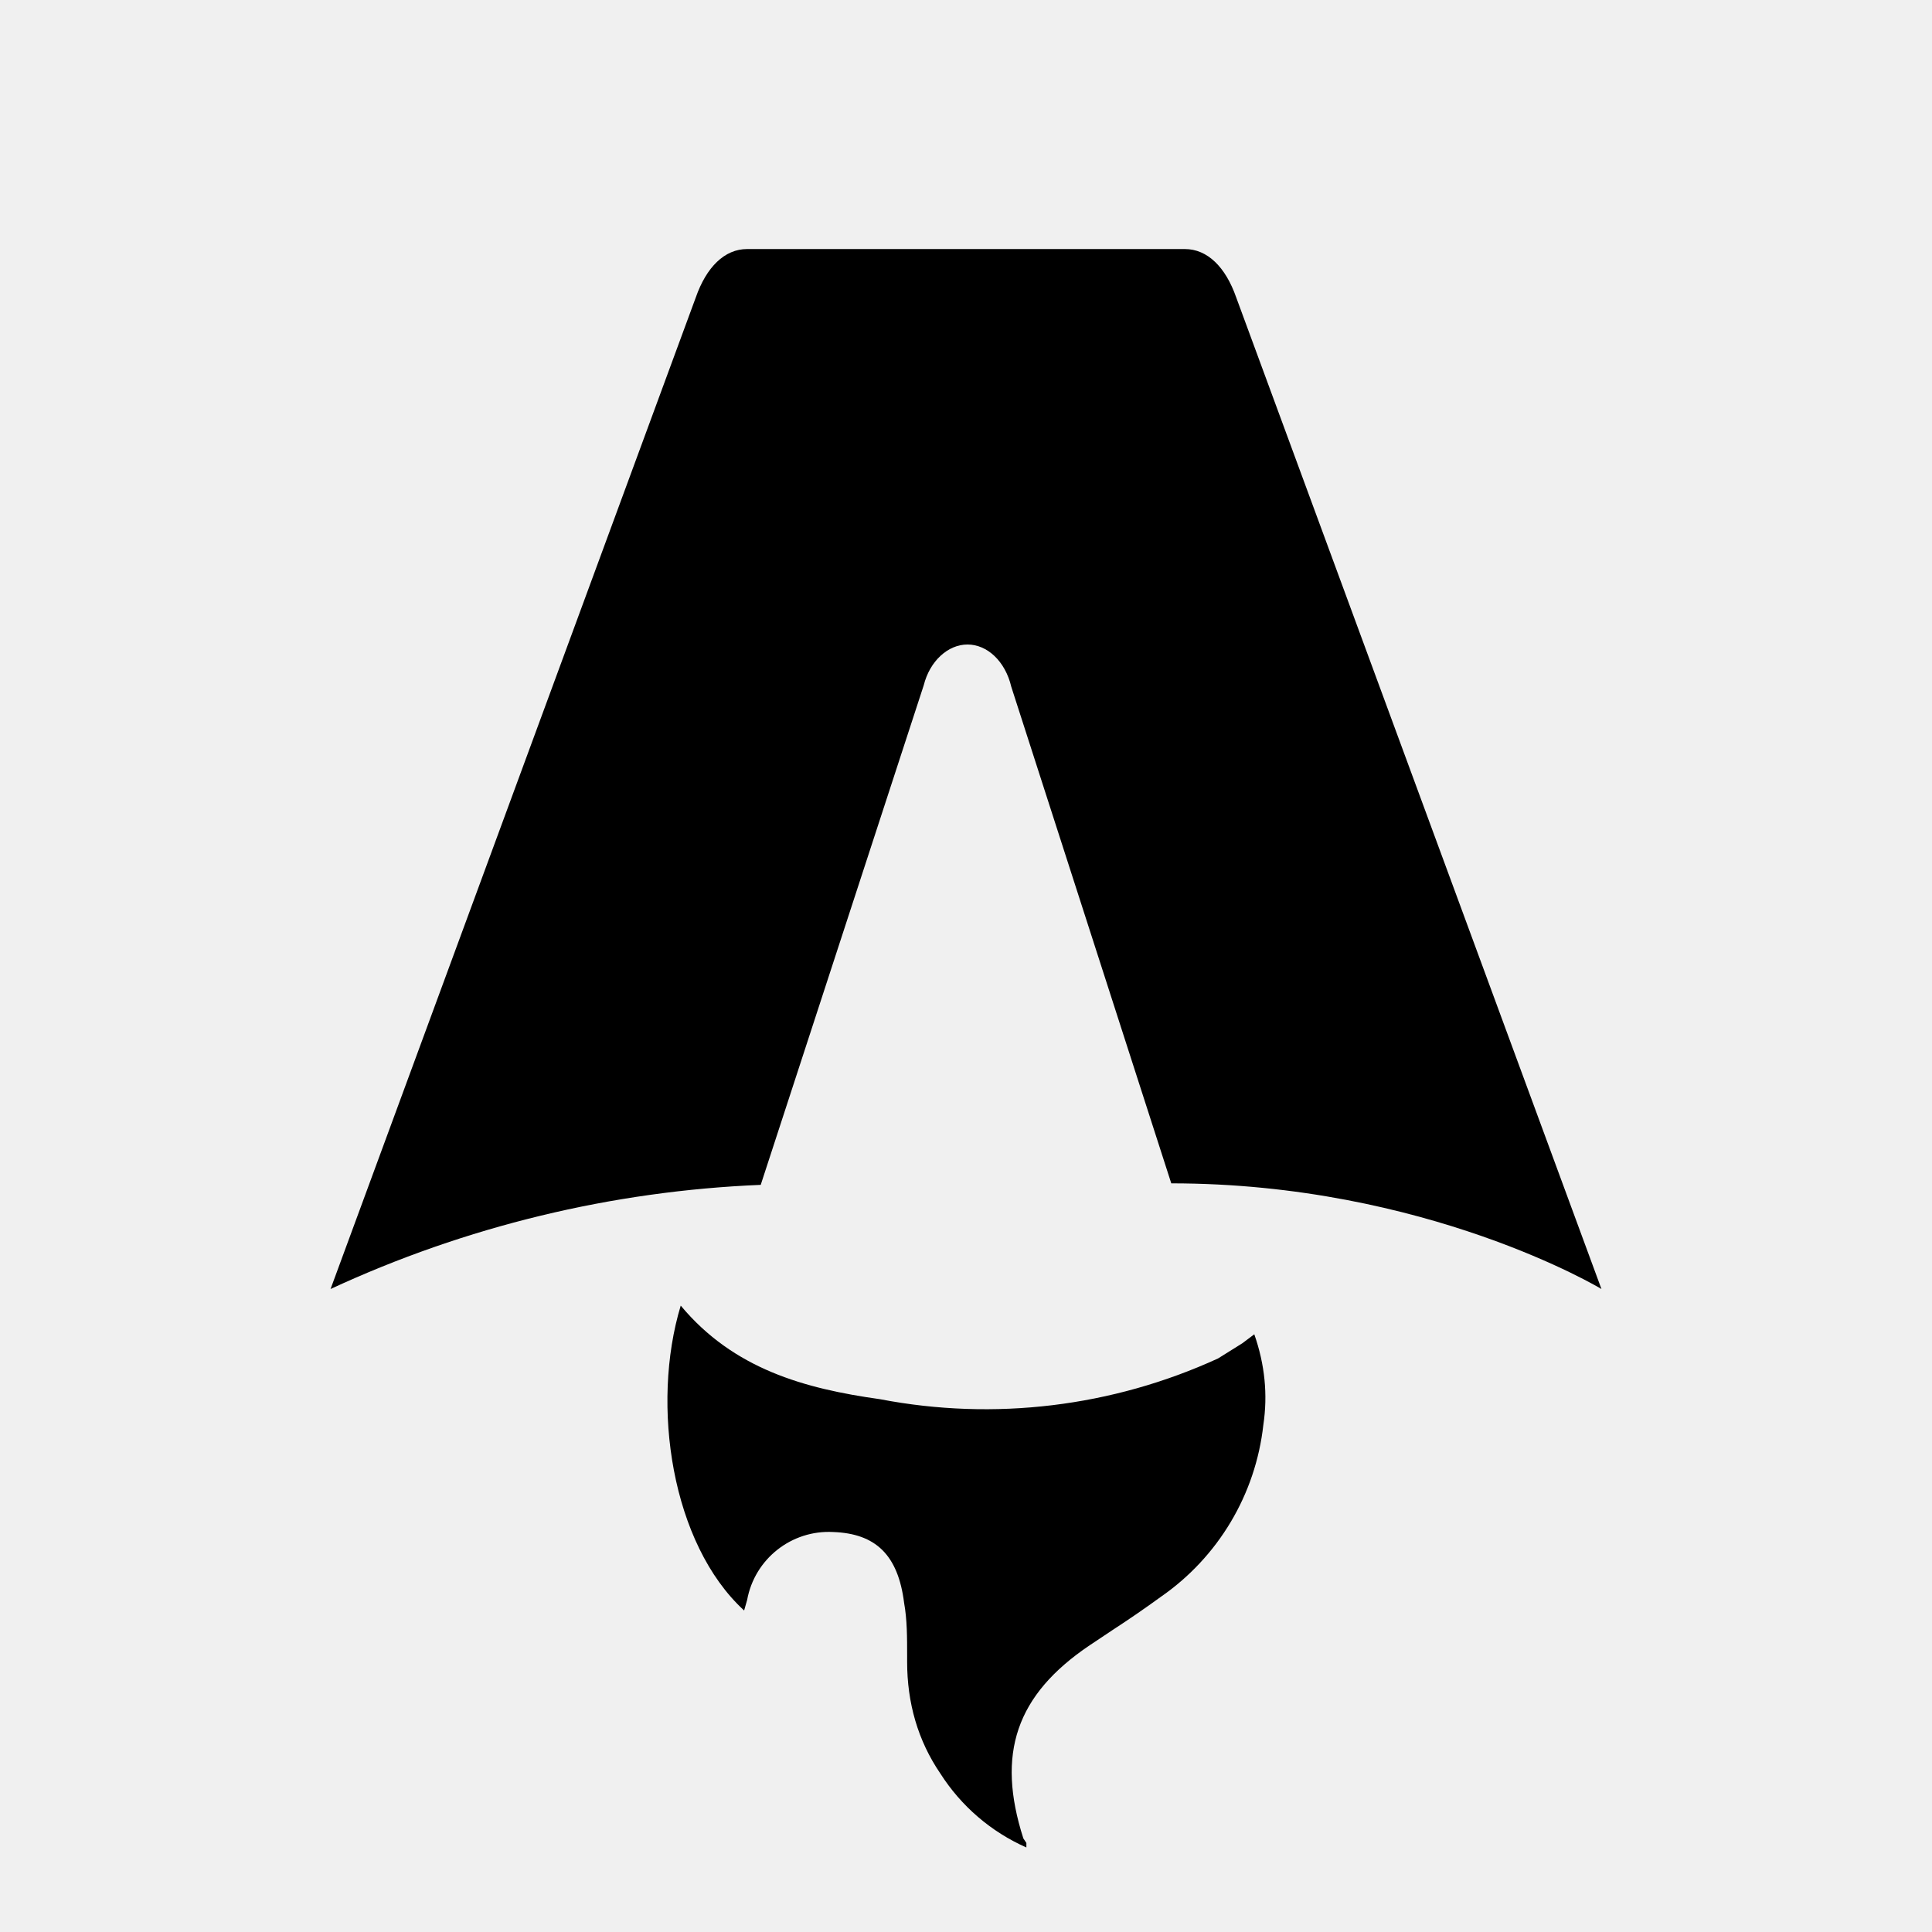
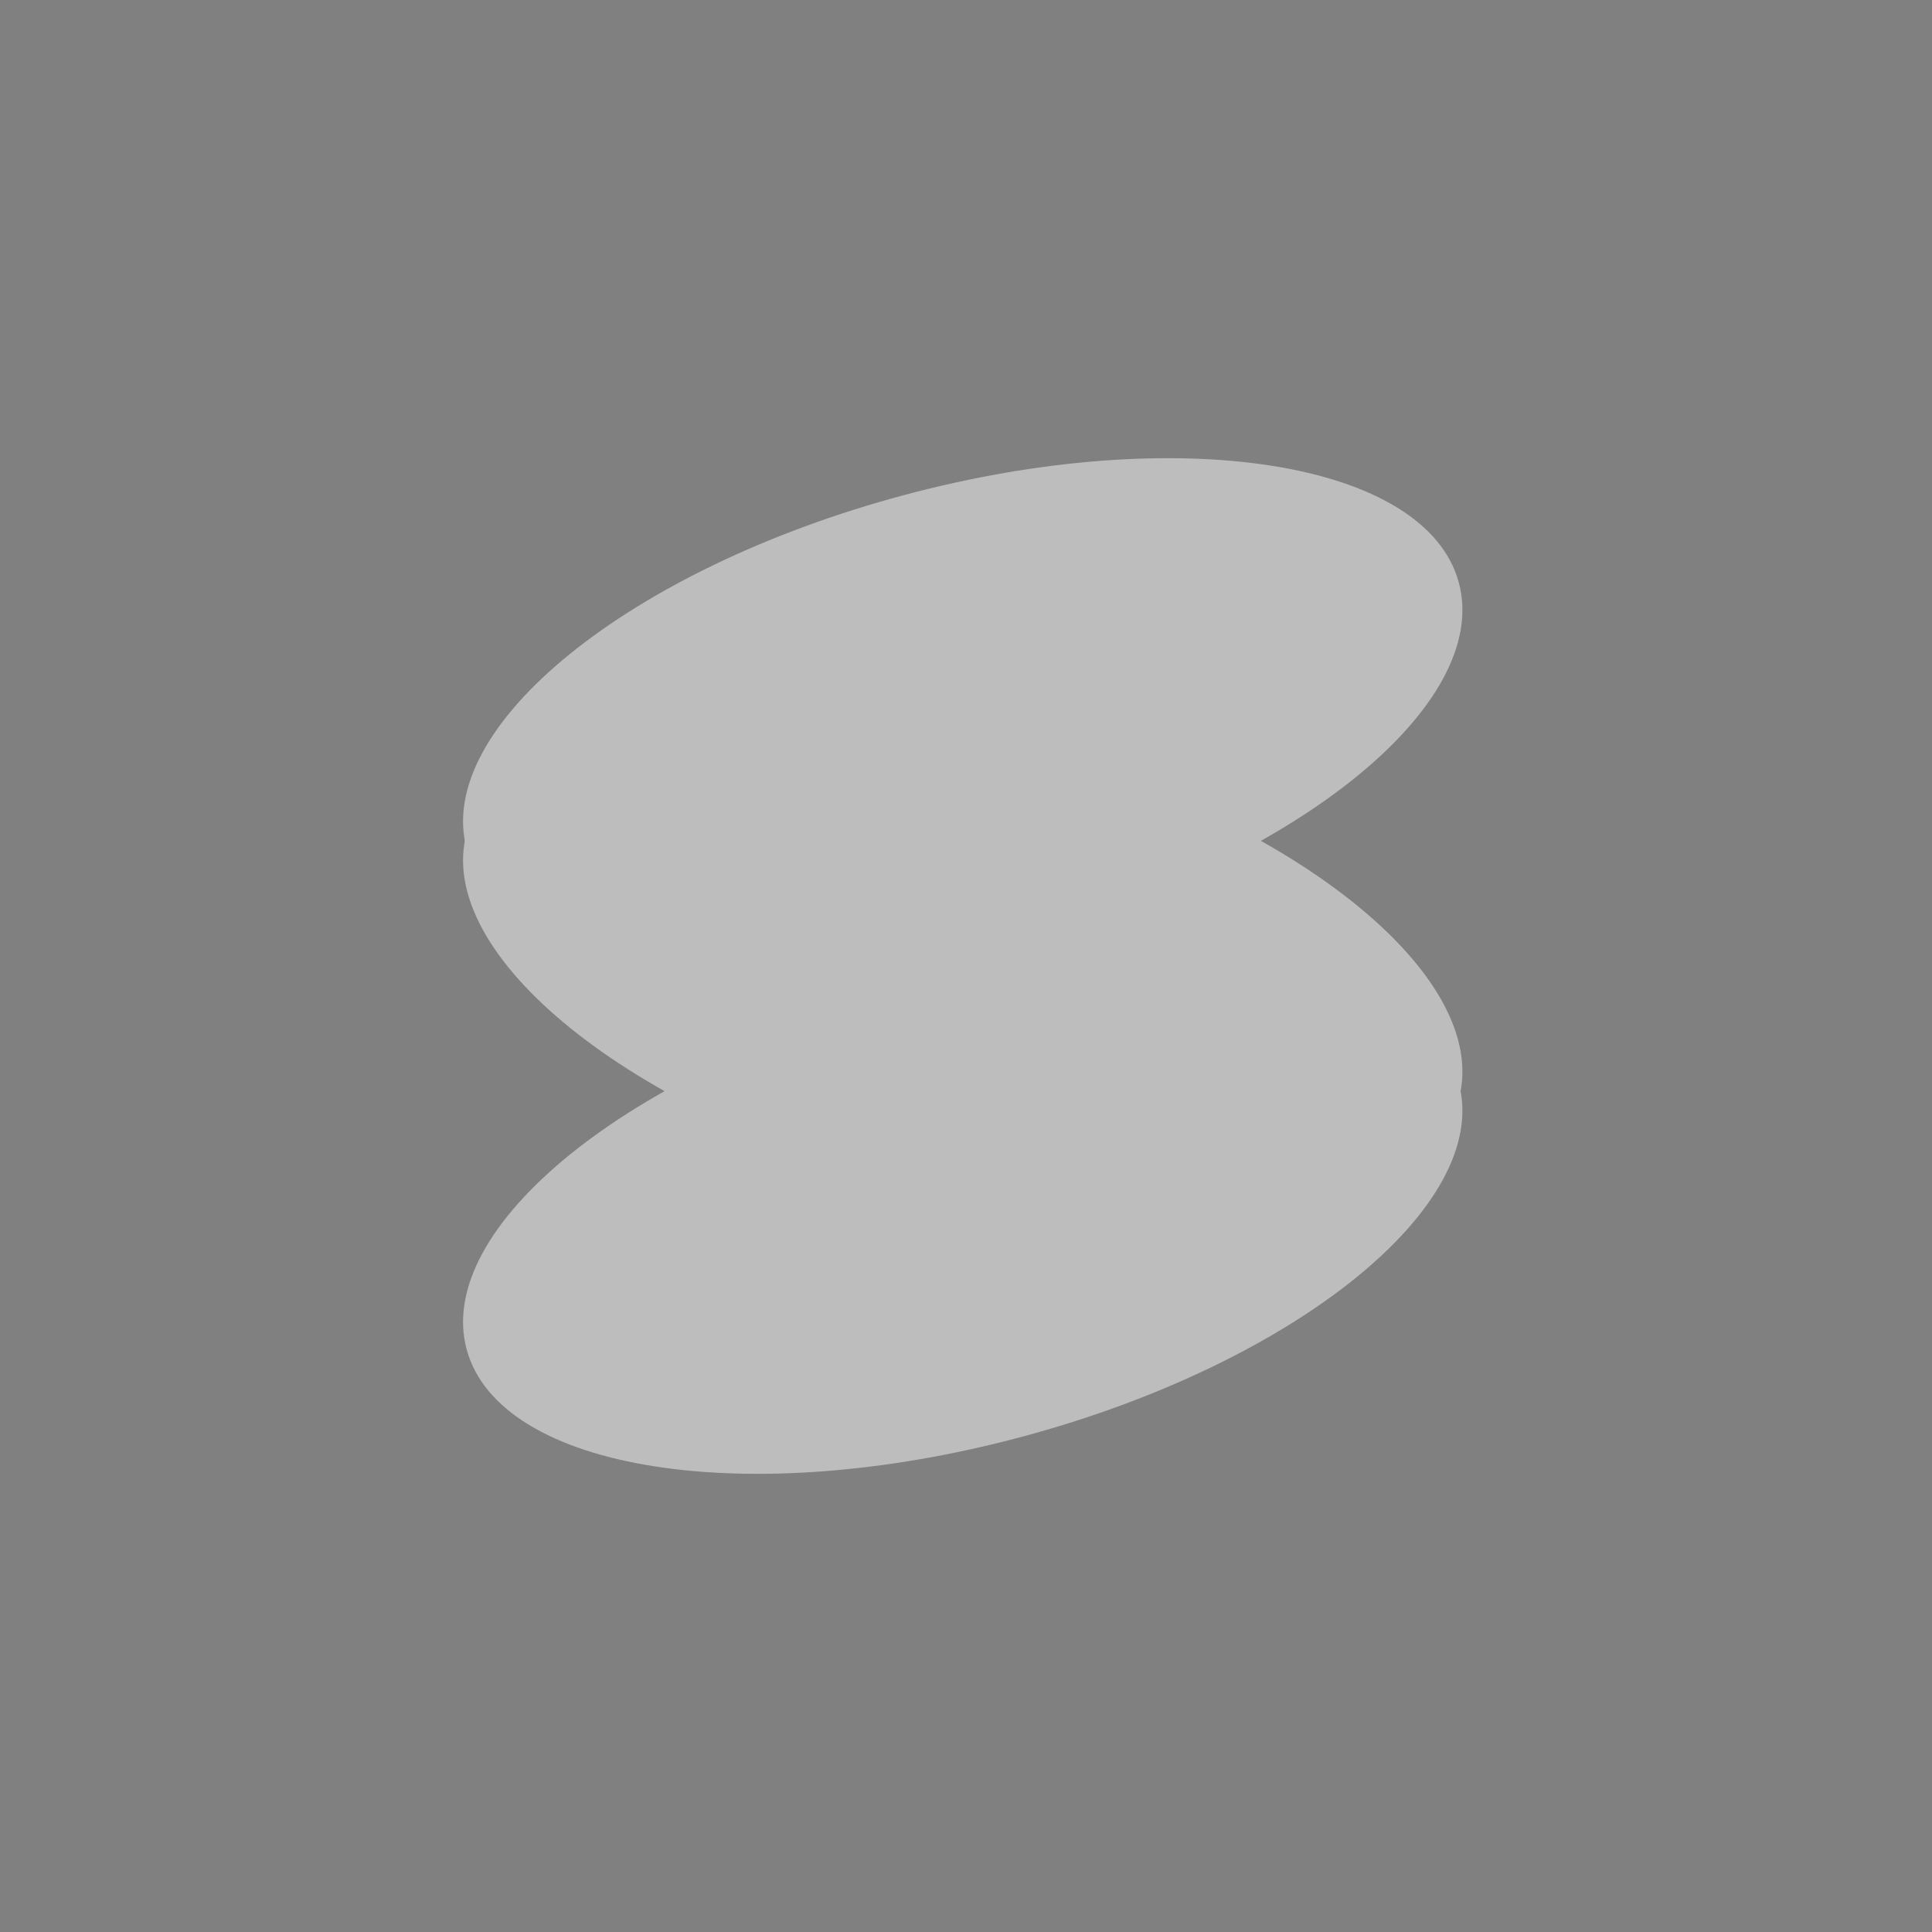
- <svg xmlns="http://www.w3.org/2000/svg" fill="none" viewBox="0 0 128 128">
-   <path d="M50.4 78.5a75.1 75.1 0 0 0-28.5 6.9l24.2-65.7c.7-2 1.9-3.2 3.4-3.2h29c1.5 0 2.7 1.2 3.4 3.2l24.2 65.7s-11.6-7-28.5-7L67 45.5c-.4-1.7-1.6-2.8-2.9-2.8-1.3 0-2.5 1.1-2.9 2.7L50.4 78.5Zm-1.1 28.2Zm-4.2-20.2c-2 6.6-.6 15.8 4.2 20.2a17.5 17.5 0 0 1 .2-.7 5.5 5.5 0 0 1 5.7-4.5c2.8.1 4.3 1.5 4.7 4.7.2 1.1.2 2.3.2 3.5v.4c0 2.7.7 5.2 2.2 7.4a13 13 0 0 0 5.7 4.9v-.3l-.2-.3c-1.8-5.6-.5-9.5 4.4-12.8l1.5-1a73 73 0 0 0 3.2-2.2 16 16 0 0 0 6.8-11.4c.3-2 .1-4-.6-6l-.8.6-1.6 1a37 37 0 0 1-22.4 2.7c-5-.7-9.7-2-13.2-6.2Z" />
-   <style>
-         path { fill: #000; }
-         @media (prefers-color-scheme: dark) {
-             path { fill: #FFF; }
-         }
-     </style>
+ <svg xmlns="http://www.w3.org/2000/svg" width="512" height="512" viewBox="0 0 512 512" fill="none">
+   <rect width="512" height="512" fill="#808080" />
+   <ellipse cx="255.135" cy="322.336" rx="136.116" ry="60.496" transform="rotate(165 255.135 322.336)" fill="#BDBDBD" />
+   <ellipse cx="255.135" cy="256" rx="136.116" ry="60.496" transform="rotate(-165 255.135 256)" fill="#BDBDBD" />
+   <ellipse cx="255.135" cy="189.664" rx="136.116" ry="60.496" transform="rotate(165 255.135 189.664)" fill="#BDBDBD" />
</svg>
